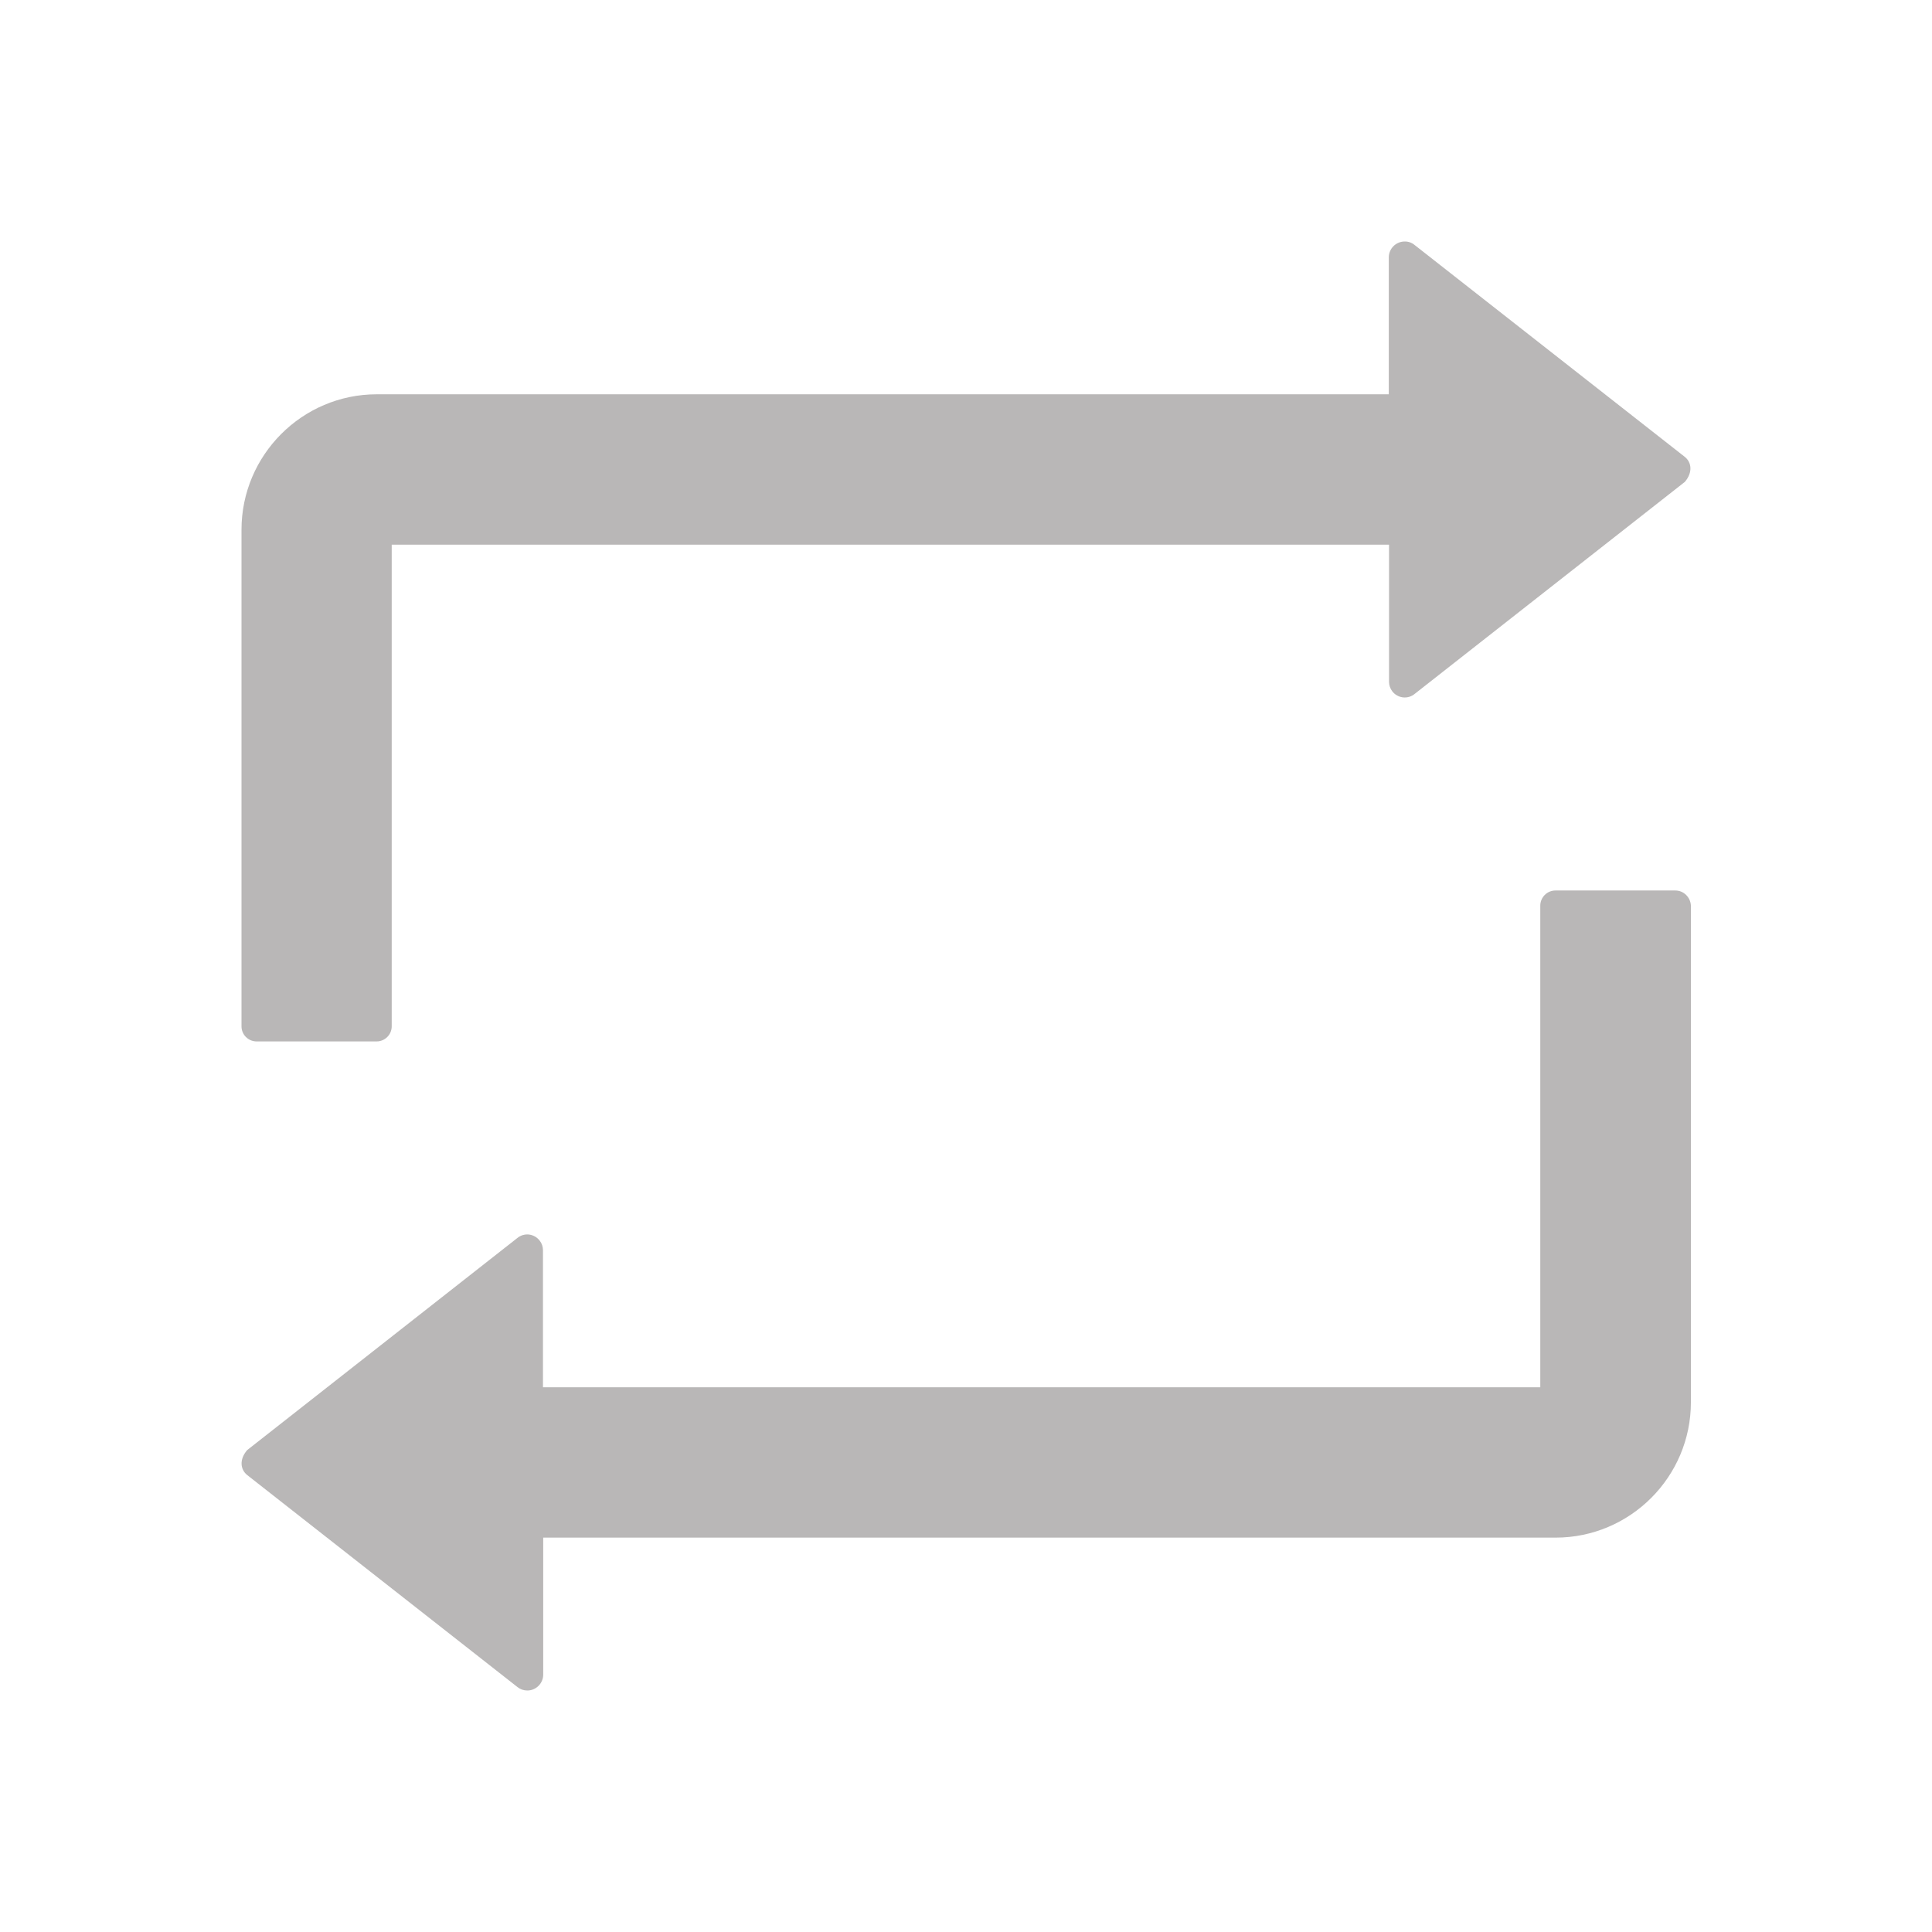
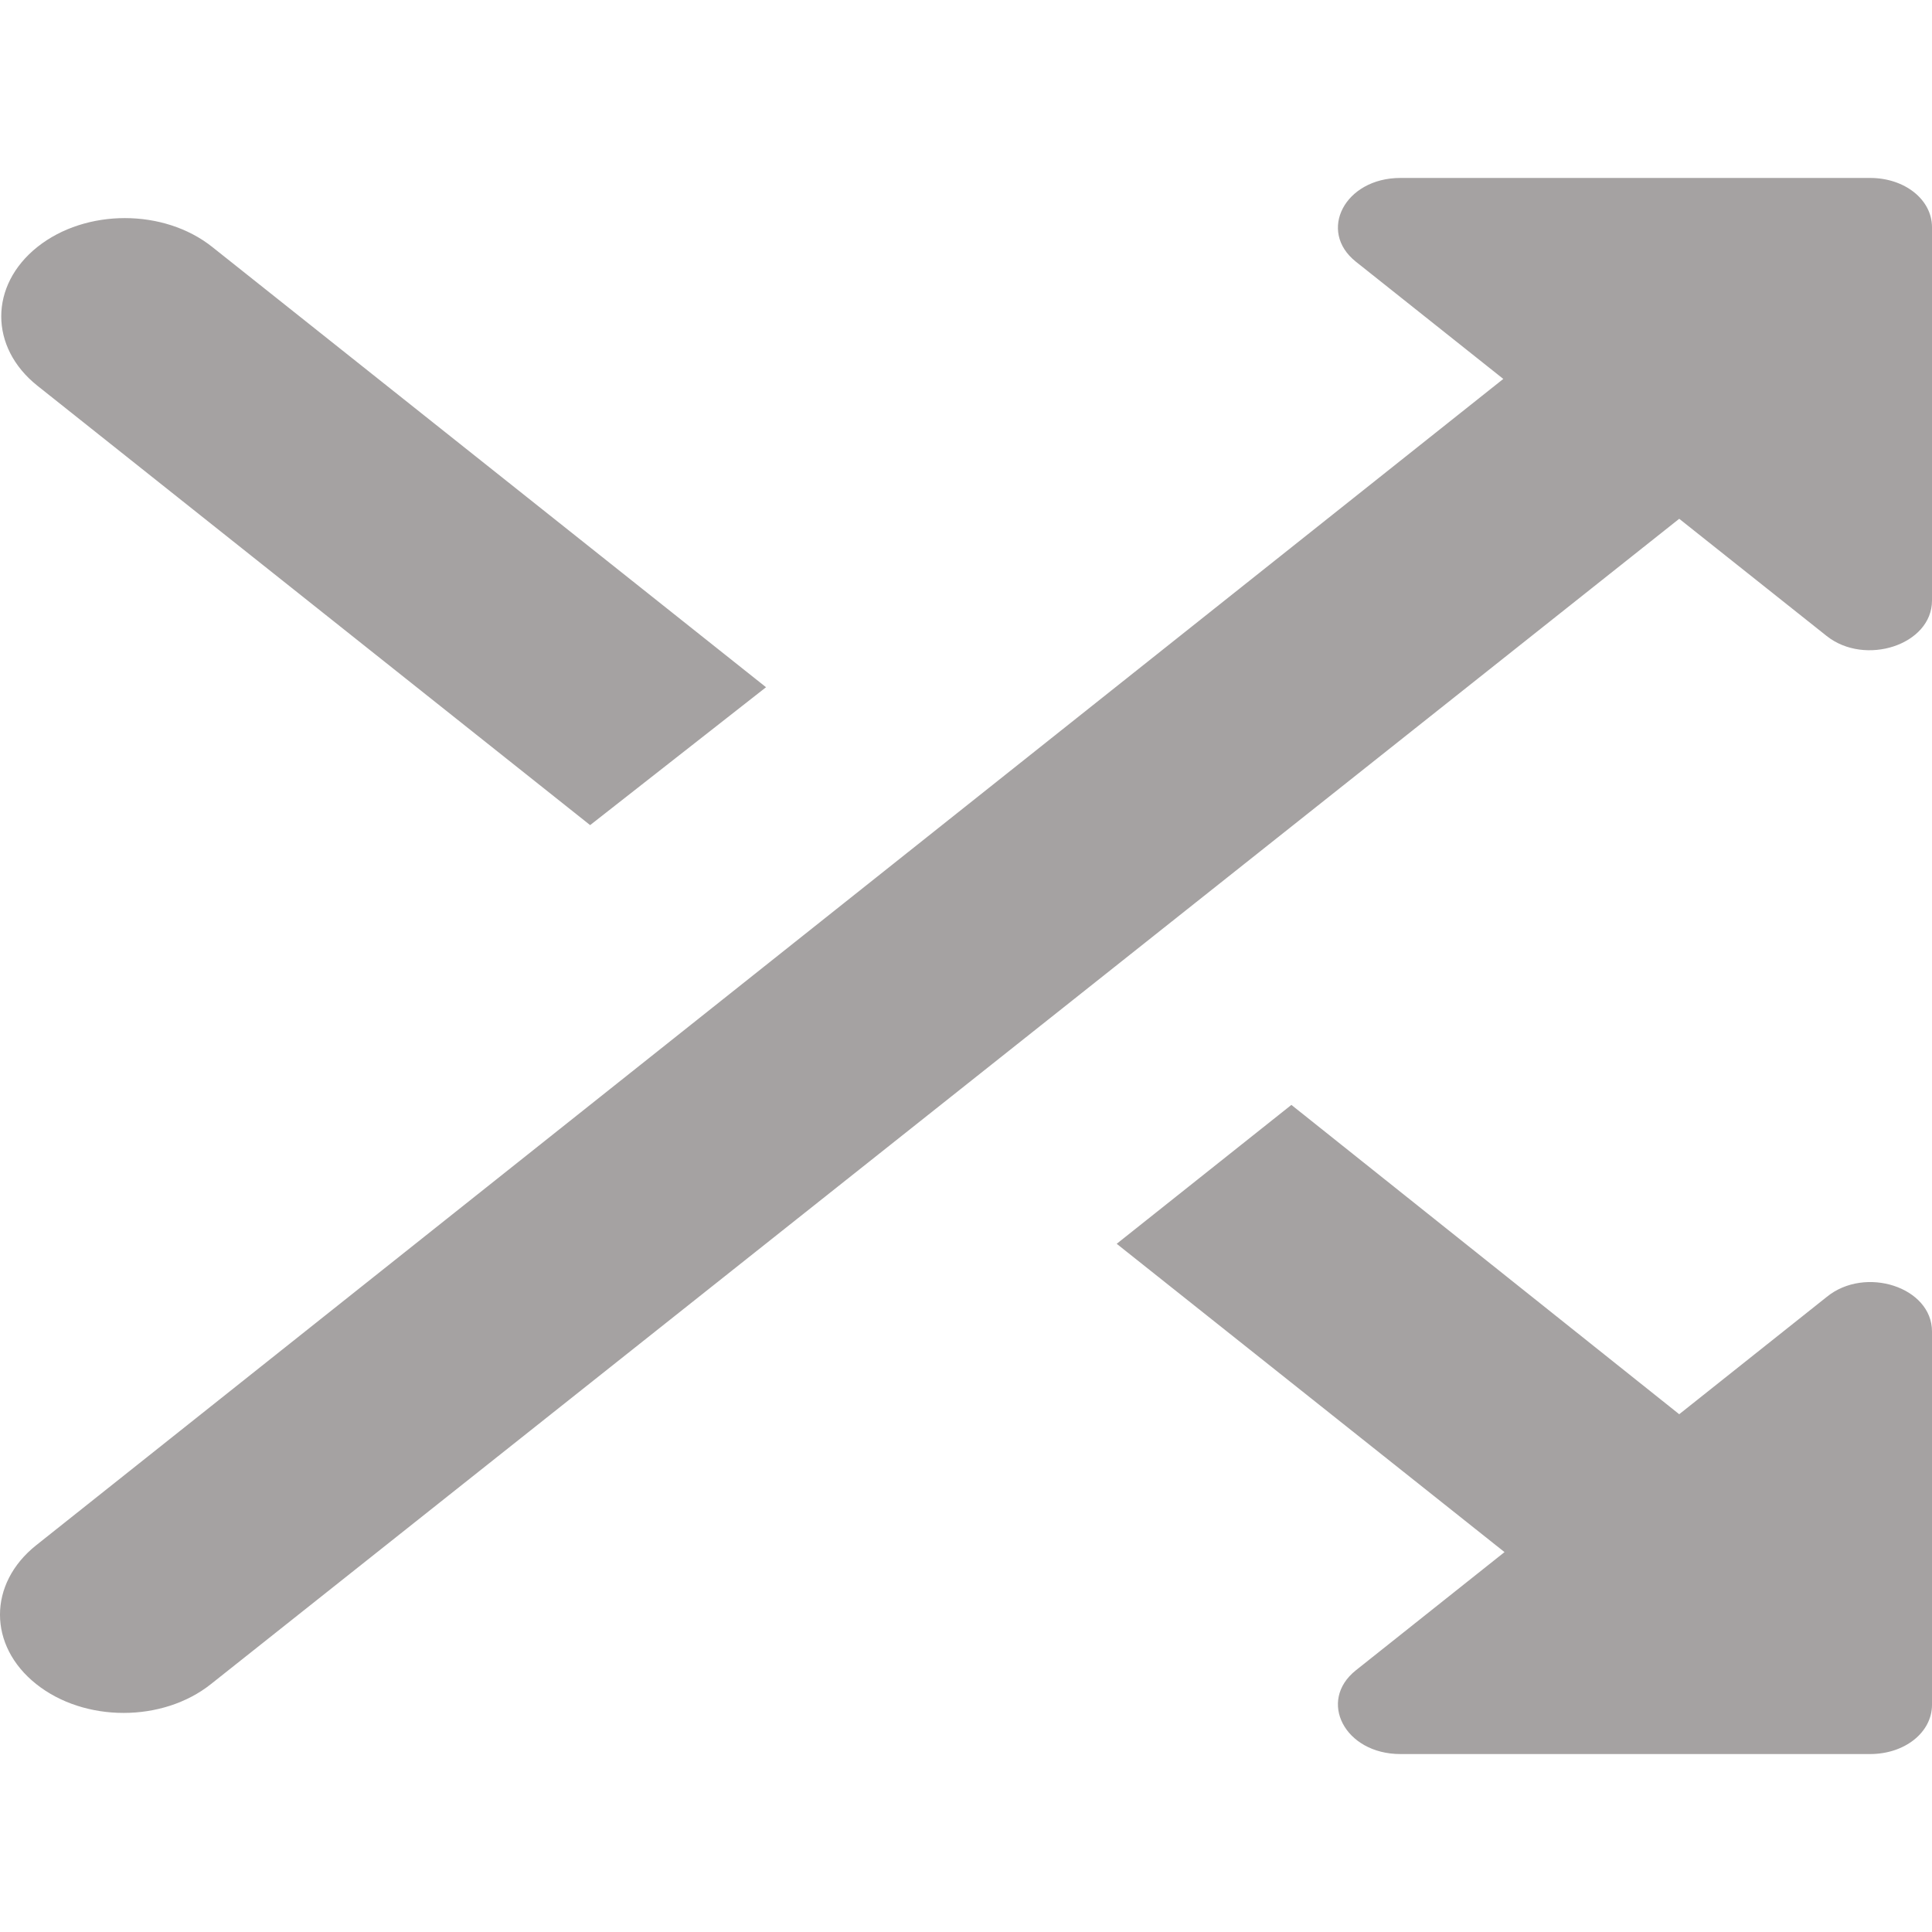
- <svg xmlns="http://www.w3.org/2000/svg" width="24" height="24" viewBox="0 0 24 24" fill="none">
-   <path d="M3.188 12.937H4.678C4.781 12.937 4.866 12.853 4.866 12.75V6.766H17.255V8.468C17.255 8.512 17.269 8.554 17.297 8.59C17.313 8.61 17.332 8.627 17.355 8.639C17.377 8.652 17.402 8.66 17.427 8.663C17.453 8.666 17.479 8.664 17.503 8.657C17.528 8.65 17.551 8.638 17.571 8.622L20.93 5.986C21.03 5.868 21.014 5.744 20.93 5.676L17.571 3.042C17.537 3.014 17.494 2.999 17.449 3C17.341 3 17.252 3.089 17.252 3.197V4.898H4.68C3.755 4.898 3 5.653 3 6.581V12.75C3 12.853 3.084 12.937 3.188 12.937ZM20.812 11.062H19.322C19.219 11.062 19.134 11.147 19.134 11.25V17.233H6.745V15.532C6.745 15.487 6.731 15.445 6.703 15.41C6.687 15.39 6.668 15.373 6.645 15.36C6.623 15.348 6.598 15.339 6.573 15.336C6.547 15.333 6.522 15.335 6.497 15.342C6.472 15.349 6.449 15.361 6.429 15.377L3.07 18.014C2.97 18.131 2.986 18.255 3.07 18.323L6.429 20.958C6.464 20.986 6.506 21 6.551 21C6.659 21 6.748 20.911 6.748 20.803V19.101H19.324C20.25 19.101 21.005 18.347 21.005 17.419V11.25C21 11.147 20.916 11.062 20.812 11.062Z" fill="#B9B7B7" />
+ <svg xmlns="http://www.w3.org/2000/svg" width="20" height="20" viewBox="0 0 38 31" fill="none">
+   <path d="M15.067 10.017L4.173 1.356C3.223 0.601 1.688 0.601 0.737 1.356C-0.213 2.112 -0.213 3.333 0.737 4.088L11.607 12.729L15.067 10.017ZM26.668 1.647L29.568 3.953L0.713 26.892C-0.238 27.648 -0.238 28.869 0.713 29.624C1.663 30.38 3.199 30.38 4.149 29.624L33.028 6.704L35.928 9.009C36.684 9.61 38 9.184 38 8.312V0.969C38 0.426 37.464 0 36.782 0H27.545C26.448 0 25.912 1.046 26.668 1.647ZM25.4 18.232L21.964 20.964L29.592 27.028L26.668 29.353C25.912 29.954 26.448 31 27.545 31H36.782C37.464 31 38 30.574 38 30.031V22.688C38 21.816 36.684 21.39 35.928 22.01L33.028 24.316L25.4 18.232Z" fill="#A5A2A2" />
</svg>
